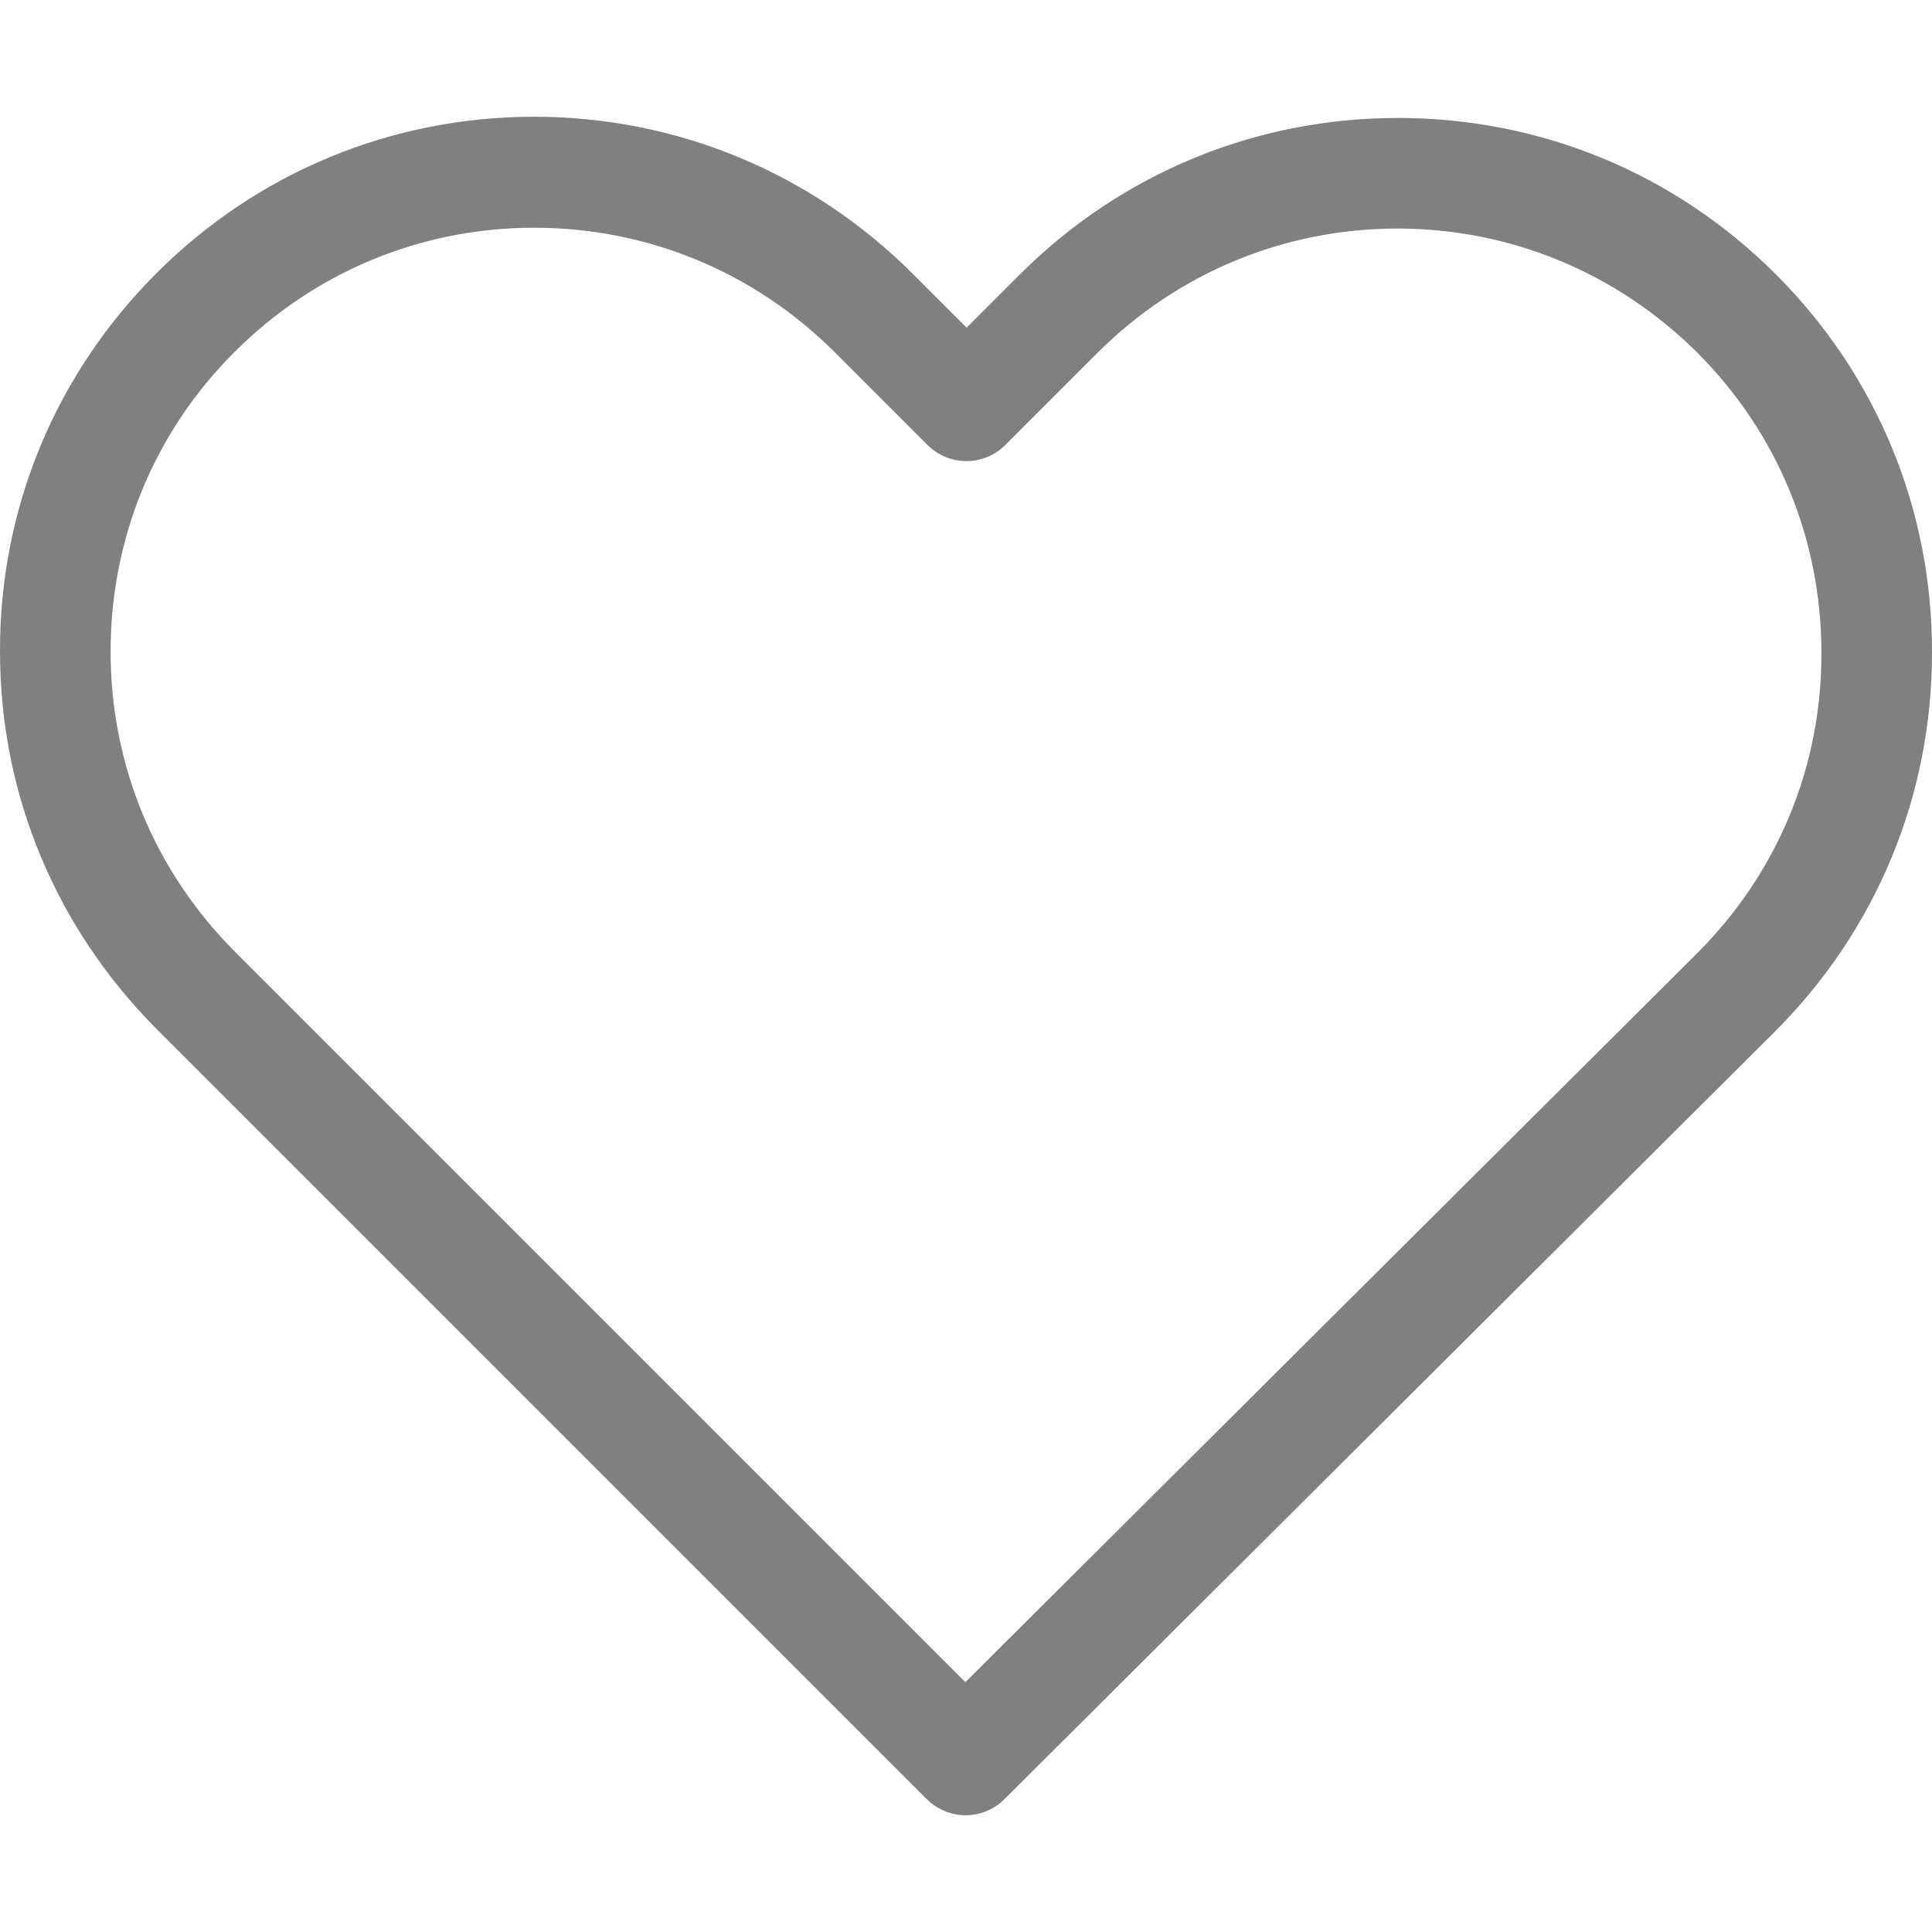
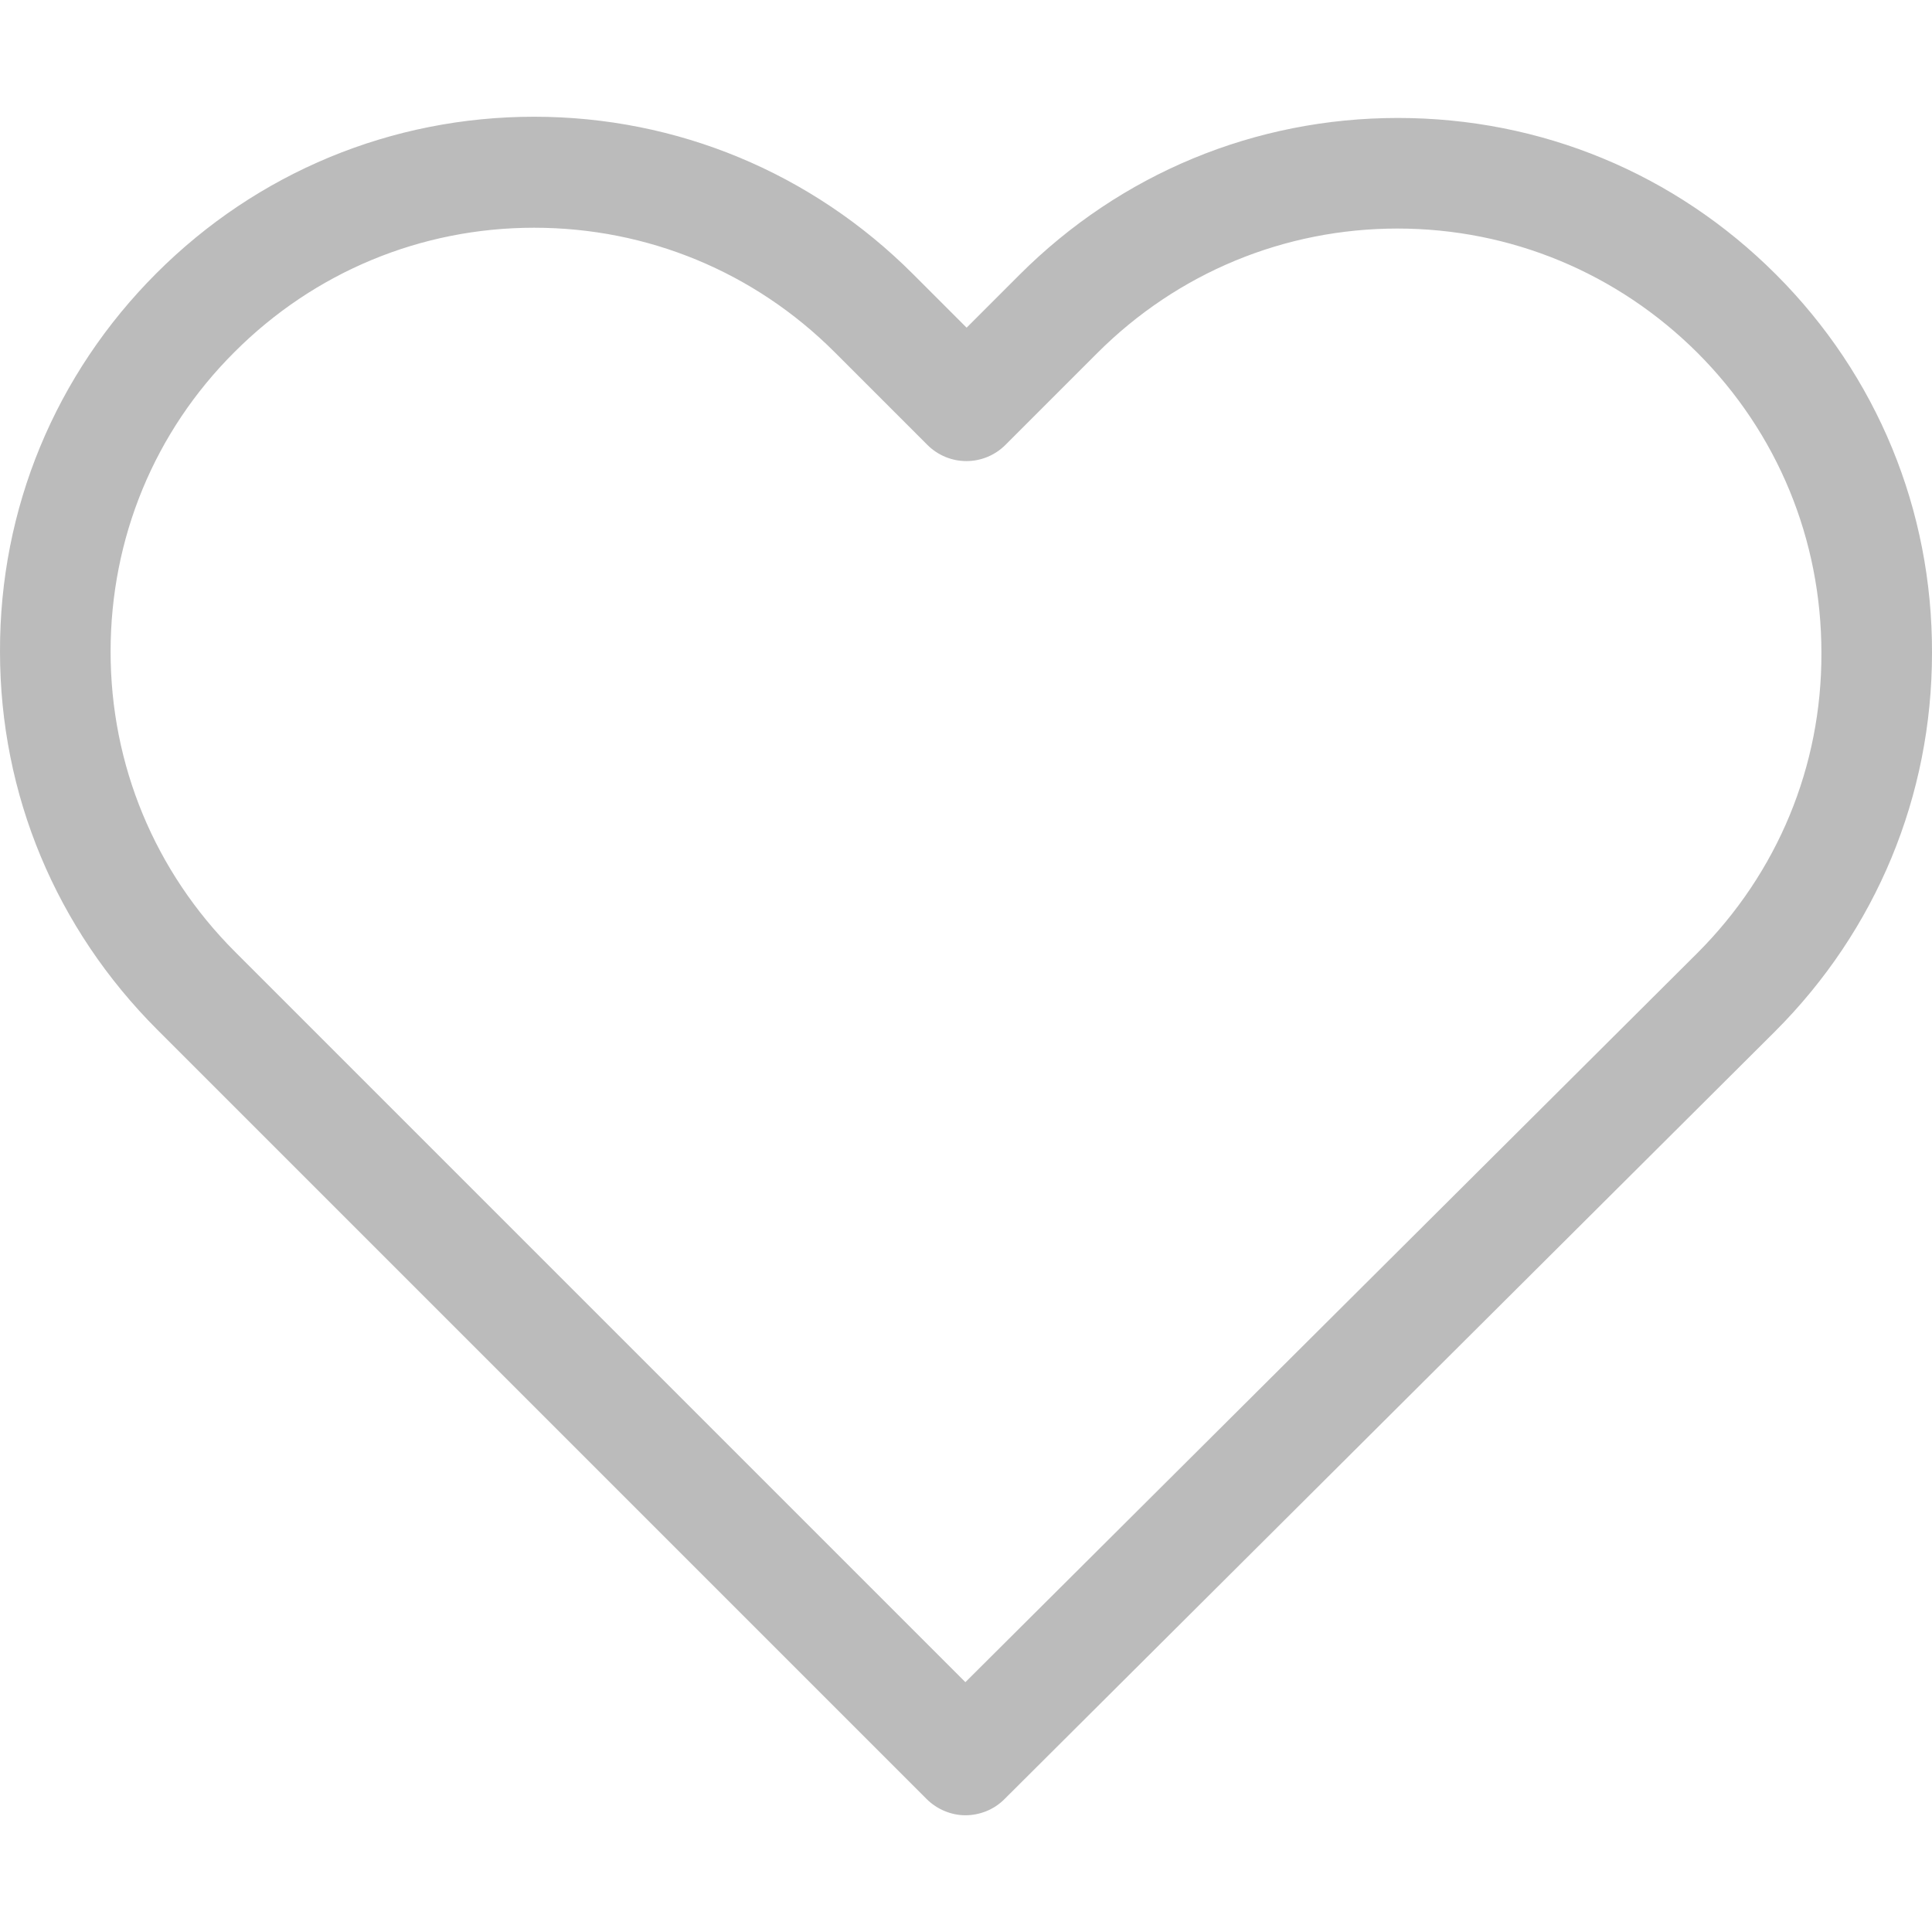
<svg xmlns="http://www.w3.org/2000/svg" version="1.1" id="Capa_1" x="0px" y="0px" viewBox="0 0 471.701 471.701" style="enable-background:new 0 0 471.701 471.701;" xml:space="preserve">
  <g>
-     <path d="M433.601,67.001c-24.7-24.7-57.4-38.2-92.3-38.2s-67.7,13.6-92.4,38.3l-12.9,12.9l-13.1-13.1   c-24.7-24.7-57.6-38.4-92.5-38.4c-34.8,0-67.6,13.6-92.2,38.2c-24.7,24.7-38.3,57.5-38.2,92.4c0,34.9,13.7,67.6,38.4,92.3   l187.8,187.8c2.6,2.6,6.1,4,9.5,4c3.4,0,6.9-1.3,9.5-3.9l188.2-187.5c24.7-24.7,38.3-57.5,38.3-92.4   C471.801,124.501,458.301,91.701,433.601,67.001z M414.401,232.701l-178.7,178l-178.3-178.3c-19.6-19.6-30.4-45.6-30.4-73.3   s10.7-53.7,30.3-73.2c19.5-19.5,45.5-30.3,73.1-30.3c27.7,0,53.8,10.8,73.4,30.4l22.6,22.6c5.3,5.3,13.8,5.3,19.1,0l22.4-22.4   c19.6-19.6,45.7-30.4,73.3-30.4c27.6,0,53.6,10.8,73.2,30.3c19.6,19.6,30.3,45.6,30.3,73.3   C444.801,187.101,434.001,213.101,414.401,232.701z" fill="#808080" />
+     <path d="M433.601,67.001c-24.7-24.7-57.4-38.2-92.3-38.2s-67.7,13.6-92.4,38.3l-12.9,12.9l-13.1-13.1   c-24.7-24.7-57.6-38.4-92.5-38.4c-34.8,0-67.6,13.6-92.2,38.2c-24.7,24.7-38.3,57.5-38.2,92.4c0,34.9,13.7,67.6,38.4,92.3   l187.8,187.8c2.6,2.6,6.1,4,9.5,4c3.4,0,6.9-1.3,9.5-3.9l188.2-187.5c24.7-24.7,38.3-57.5,38.3-92.4   C471.801,124.501,458.301,91.701,433.601,67.001z M414.401,232.701l-178.7,178l-178.3-178.3c-19.6-19.6-30.4-45.6-30.4-73.3   s10.7-53.7,30.3-73.2c19.5-19.5,45.5-30.3,73.1-30.3c27.7,0,53.8,10.8,73.4,30.4l22.6,22.6c5.3,5.3,13.8,5.3,19.1,0l22.4-22.4   c19.6-19.6,45.7-30.4,73.3-30.4c27.6,0,53.6,10.8,73.2,30.3c19.6,19.6,30.3,45.6,30.3,73.3   C444.801,187.101,434.001,213.101,414.401,232.701z" fill="#bbbbbb" />
  </g>
  <g>
</g>
  <g>
</g>
  <g>
</g>
  <g>
</g>
  <g>
</g>
  <g>
</g>
  <g>
</g>
  <g>
</g>
  <g>
</g>
  <g>
</g>
  <g>
</g>
  <g>
</g>
  <g>
</g>
  <g>
</g>
  <g>
</g>
</svg>
